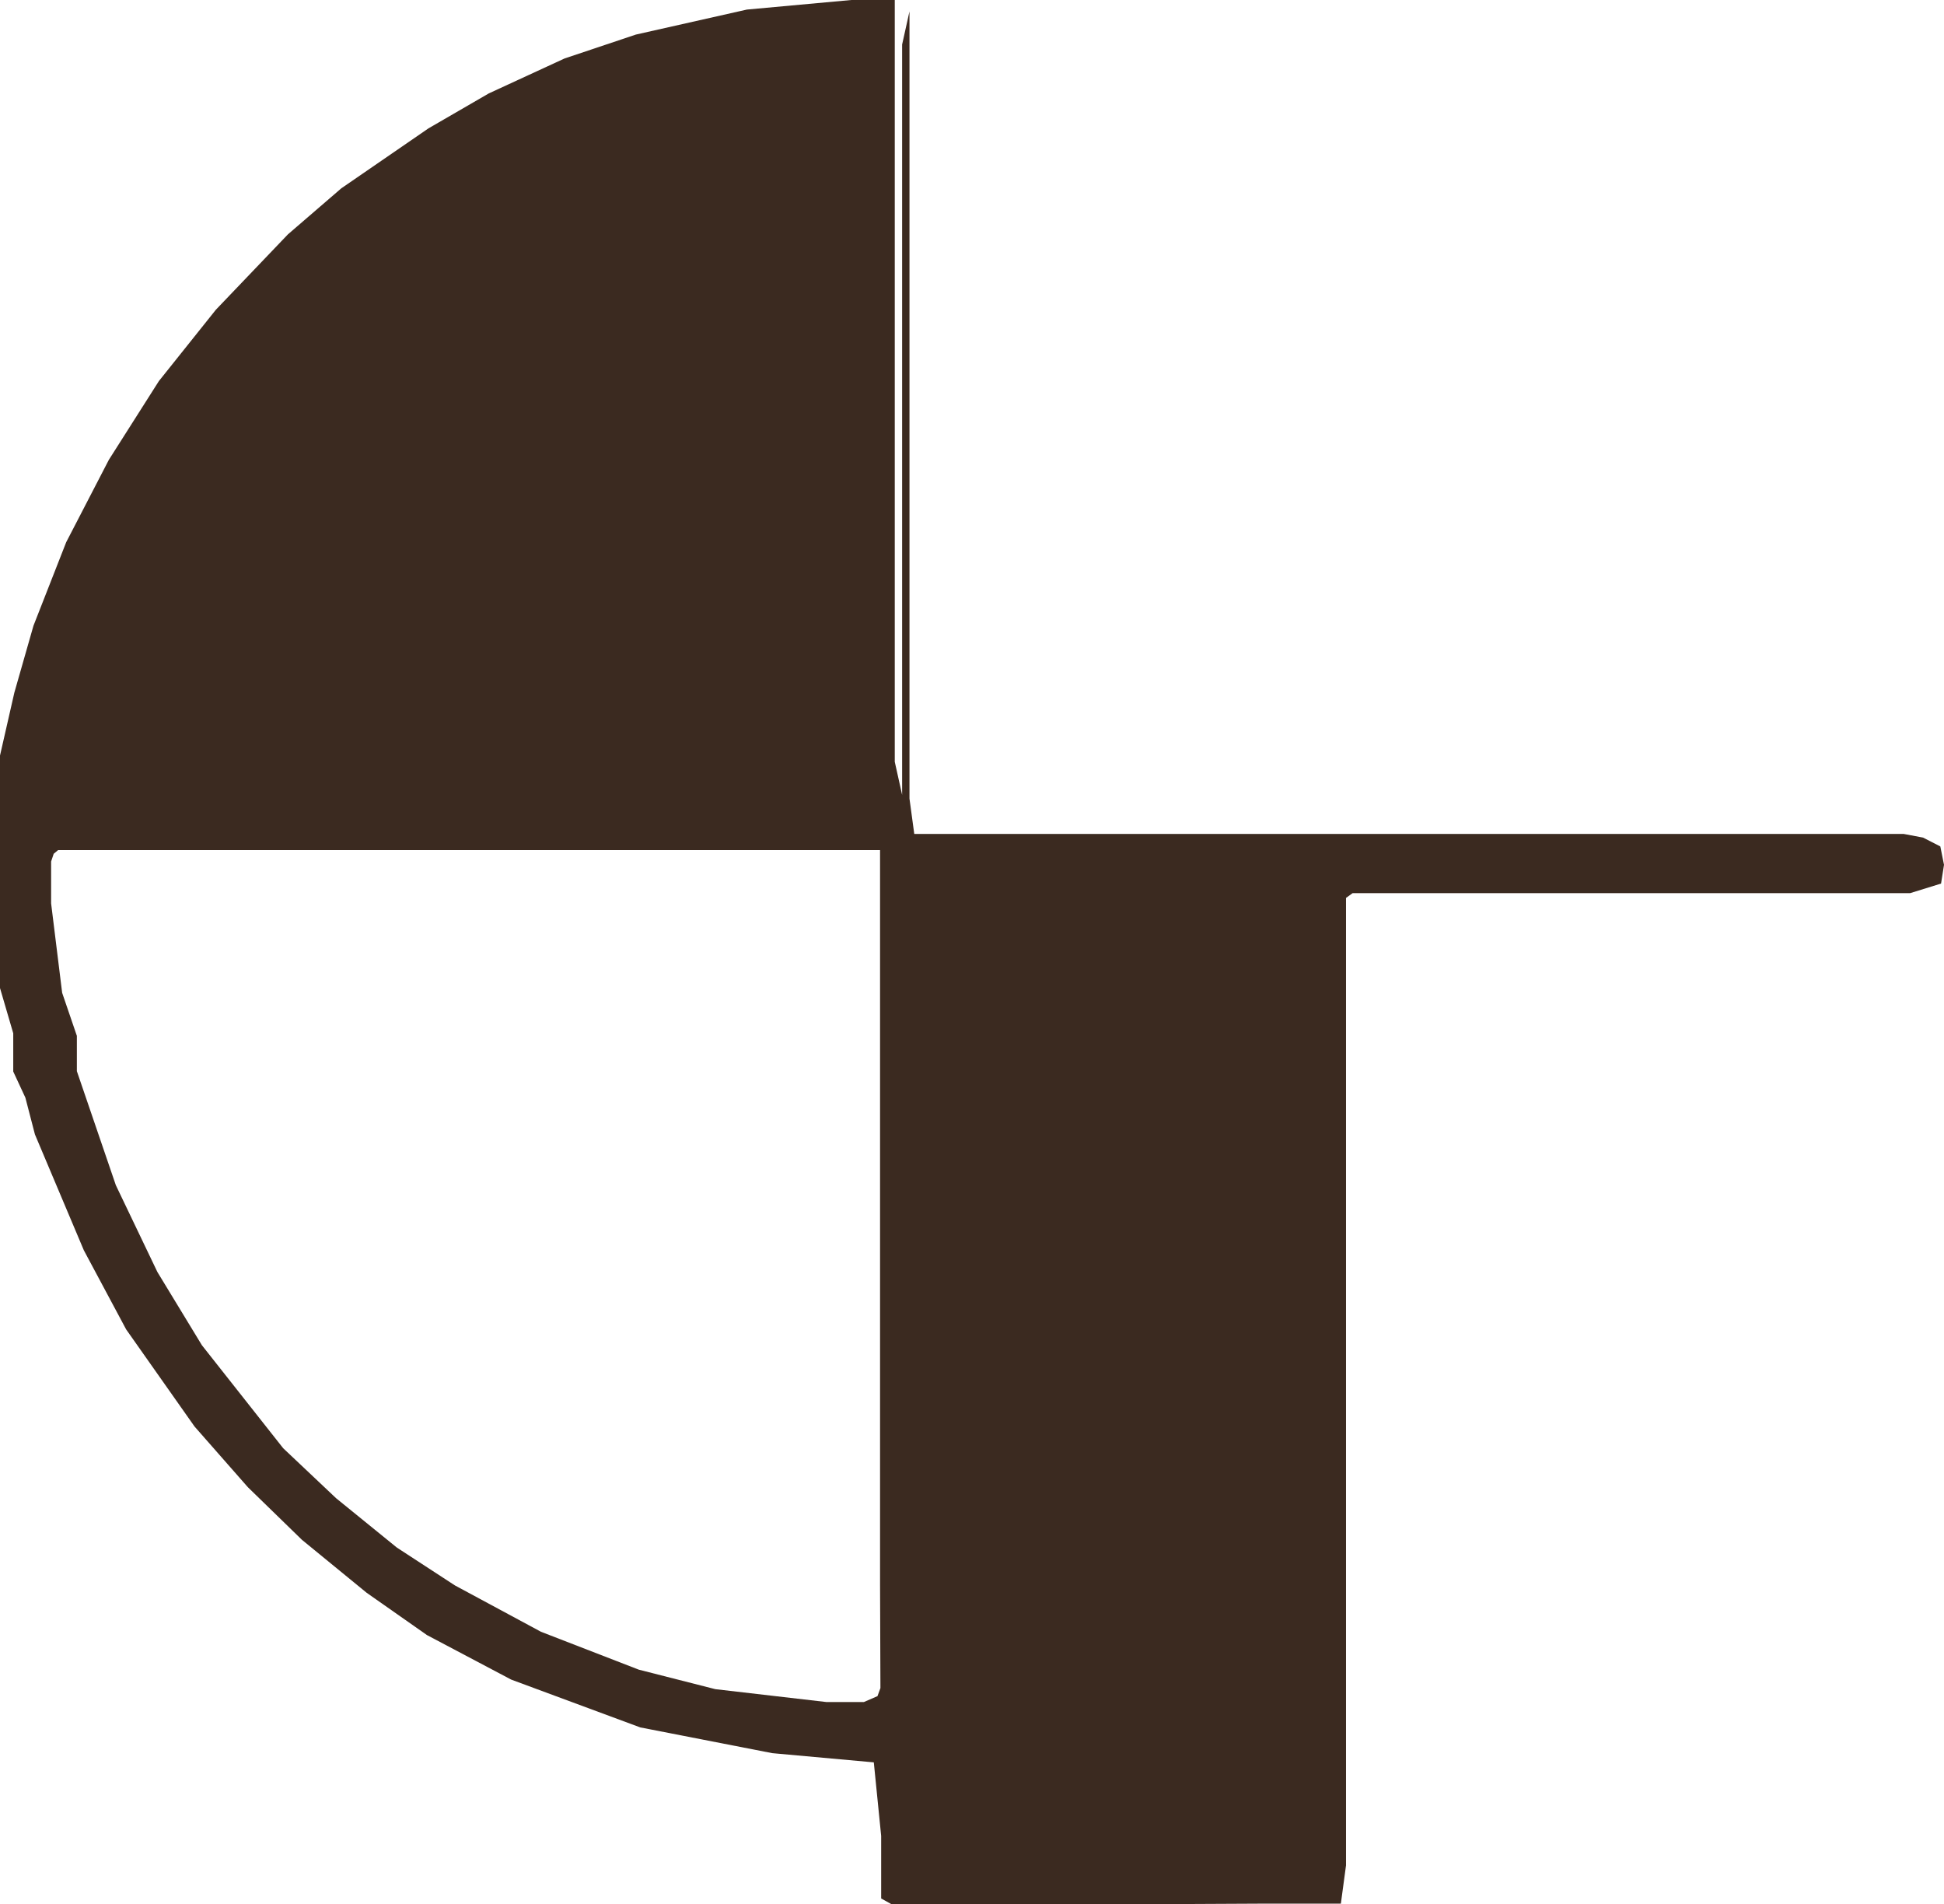
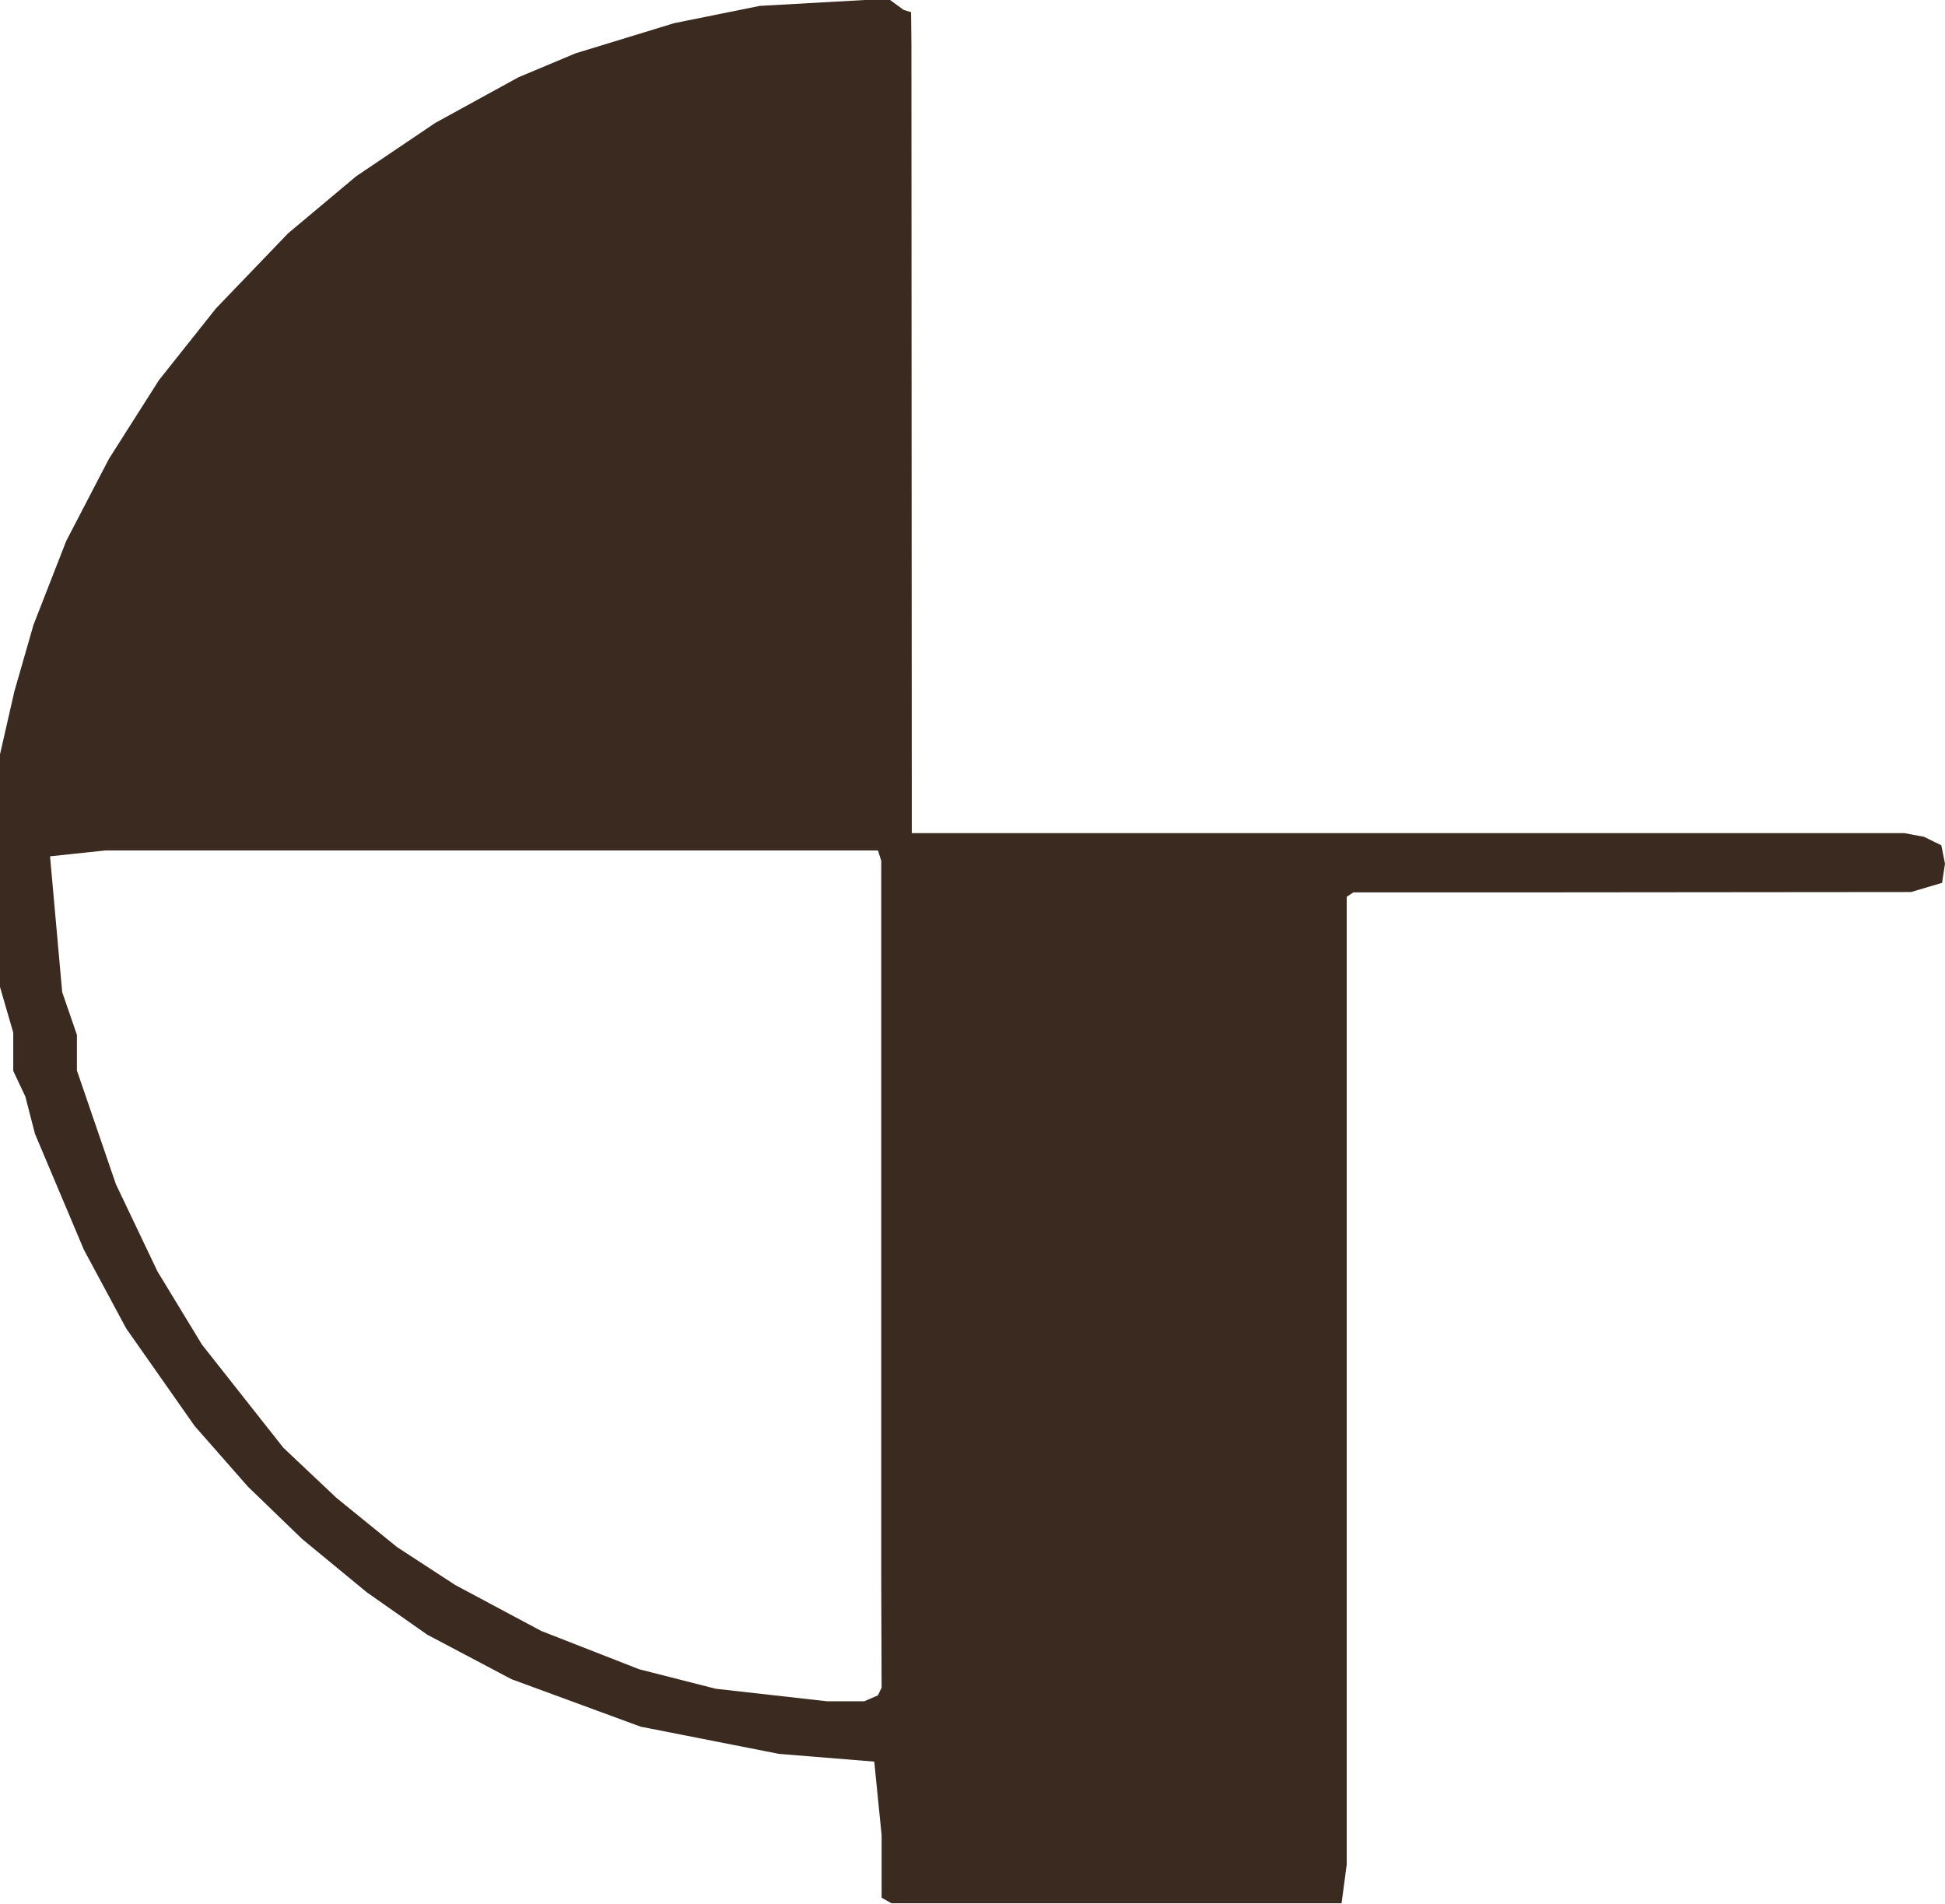
- <svg xmlns="http://www.w3.org/2000/svg" viewBox="0 0 528.6 517.6">
-   <path fill="#3b2a20" d="M243.3 0 243.3 10.1 243.3 207.1 245.3 216.1 245.3 207.1 245.3 12.1 247.3 3.1 247.3 12.1 247.3 217.1 248.6 226.7 257.6 226.7 517.6 226.7 522.9 227.7 527.6 230.1 528.6 235.1 527.8 240.2 519.4 242.8 409.6 242.8 391.8 242.8 367.8 242.8 366 244.1 366 253.1 366 507.1 364.6 517.5 344.6 517.5 324.5 517.6 250.6 517.6 242.3 517.6 239.6 516.1 239.6 499.1 237.6 479.1 210 476.6 174.1 469.6 139 456.6 116.1 444.5 99.7 433 82.1 418.6 67.4 404.3 52.9 387.8 34.3 361.4 22.8 339.9 9.5 308.4 6.9 298.4 3.6 291.3 3.6 280.9 0 268.6 0 228.9 0 205.4 3.9 188.3 9.1 170.1 18 147.4 29.6 125 43.2 103.6 58.7 84.2 78.3 63.7 92.8 51.2 116.5 34.9 132.9 25.4 153.5 15.9 172.9 9.4 203.1 2.6 231.5 0ZM14.6 232.1 13.9 234.2 13.9 245.6 16.9 269.9 20.9 281.6 20.9 291.2 31.5 322.2 42.8 345.8 54.9 365.7 77 393.7 91.4 407.3 107.9 420.7 123.7 431 147.1 443.6 173.7 453.9 194.5 459.2 224.7 462.7 234.9 462.7 238.6 461.1 239.4 458.9 239.3 431.1 239.3 252.1 239.3 231.1 28.6 231.1 15.8 231.1Z" />
+ <svg xmlns="http://www.w3.org/2000/svg" viewBox="0 0 528.6 517.2">
+   <path fill="#3b2a20" d="M245.6 2.7 247.6 3.3 247.7 11.7 247.8 216.7 247.8 226.4 257.6 226.4 517.6 226.4 522.9 227.4 527.6 229.7 528.6 234.7 527.8 239.9 519.4 242.4 409.6 242.5 391.8 242.5 367.8 242.5 366 243.7 366 252.7 366 506.7 364.6 517.2 352.6 517.2 324.5 517.2 250.6 517.2 242.3 517.2 239.6 515.7 239.6 498.7 237.6 478.7 211.7 476.6 174.1 469.2 139 456.3 116.1 444.2 99.7 432.7 82.1 418.2 67.4 404 52.9 387.5 34.3 361 22.8 339.6 9.5 308.1 6.9 298 3.6 291 3.6 280.6 0 268.2 0 228.6 0 205 3.9 187.9 9.1 169.8 18 147 29.6 124.7 43.2 103.3 58.7 83.8 78.3 63.4 96.8 47.9 118.3 33.4 140.9 21 156.4 14.5 183.2 6.3 206.5 1.6 235 0 241.9 0ZM13.6 232.7 16.9 269.6 20.9 281.2 20.9 290.9 31.5 321.8 42.8 345.5 54.9 365.4 77 393.4 91.4 407 107.9 420.4 123.7 430.7 147.1 443.2 173.7 453.6 194.5 458.9 224.7 462.3 234.9 462.3 238.6 460.7 239.6 458.6 239.5 430.7 239.5 251.7 239.5 233.9 238.6 231.1 224.6 231.1 28.6 231.1Z" />
</svg>
